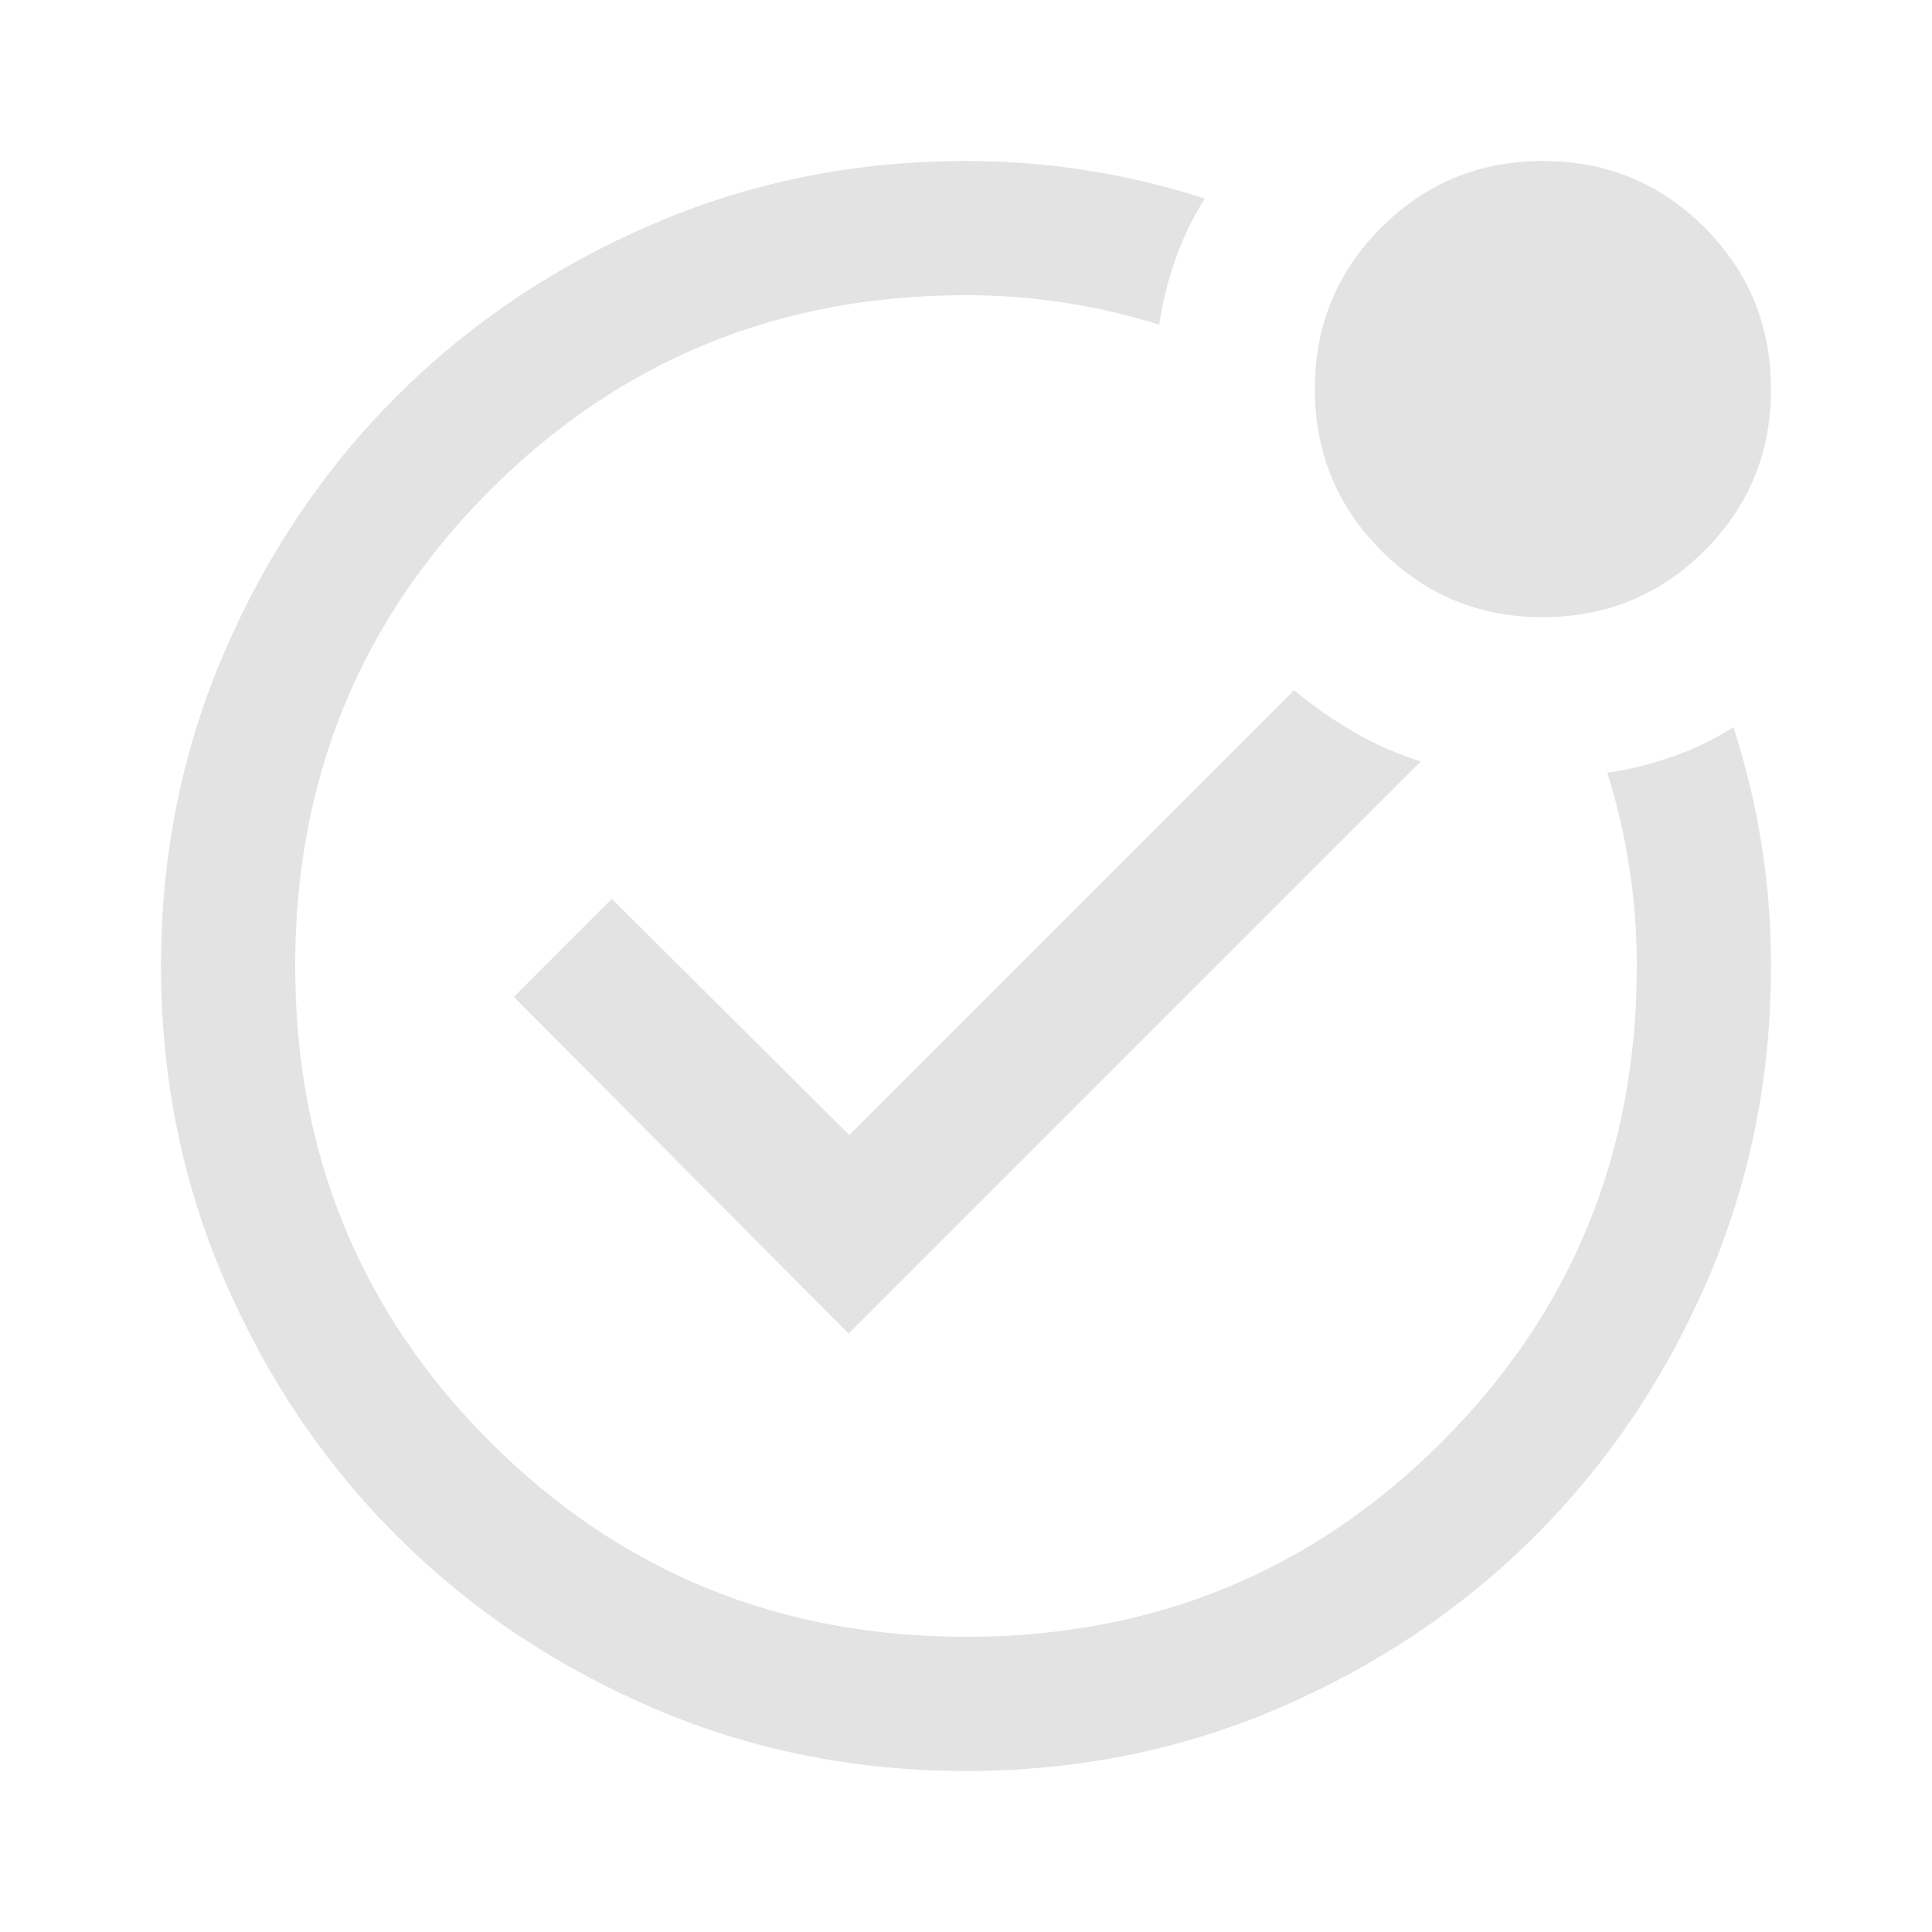
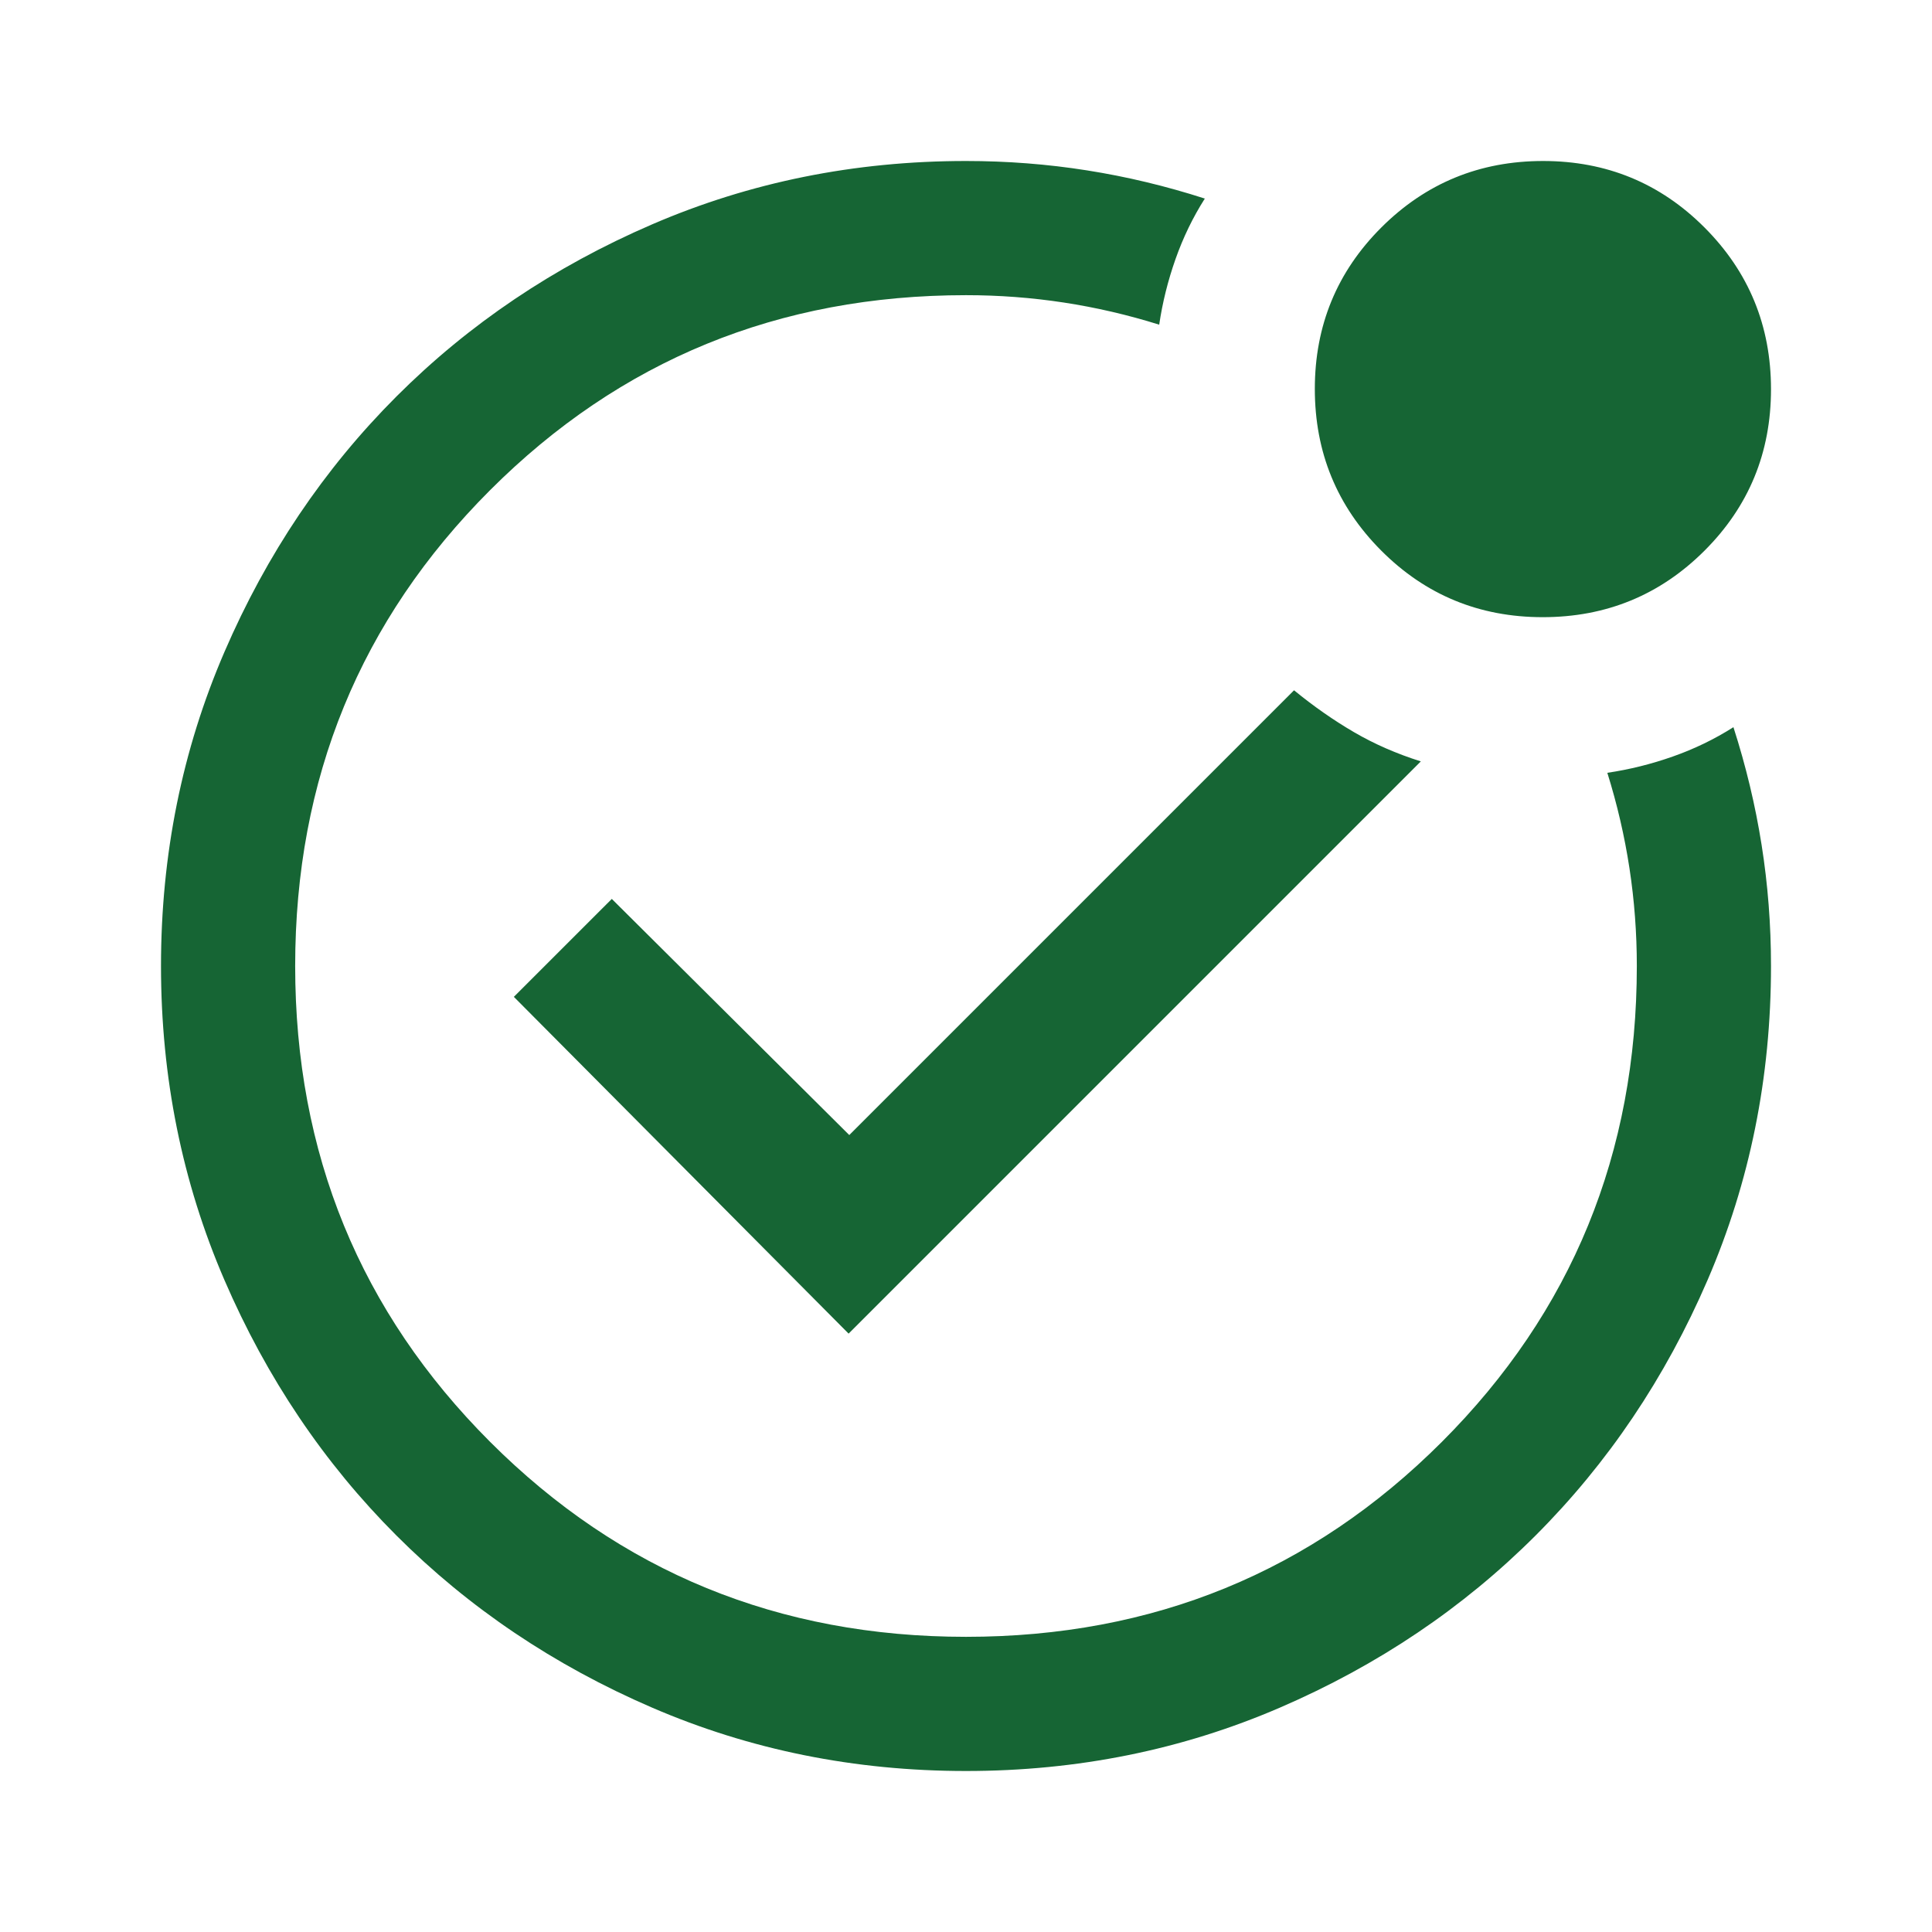
- <svg xmlns="http://www.w3.org/2000/svg" height="40px" viewBox="0 -960 960 960" width="40px" fill="#e3e3e3">
+ <svg xmlns="http://www.w3.org/2000/svg" height="40px" viewBox="0 -960 960 960" width="40px" fill="rgb(22, 101, 52)">
  <path d="M480-480Zm286.59-173.33q-47.26 0-80.26-33.08-33-33.08-33-80.34 0-47.25 33.08-80.25t80.34-33Q814-880 847-846.92t33 80.33q0 47.26-33.08 80.26-33.08 33-80.33 33ZM480-80q-83 0-156-31.5T197-197q-54-54-85.5-127T80-480q0-83 31.5-156T197-763q54-54 127-85.5T480-880q30.67 0 60.18 4.67 29.51 4.66 58.49 14-8.91 14.01-14.57 30.09-5.67 16.08-8.1 32.57-23.41-7.33-47.41-11-24-3.66-48.59-3.66-139.58 0-236.46 96.87-96.87 96.88-96.87 236.46t96.87 236.46q96.88 96.87 236.46 96.87t236.46-96.87q96.87-96.88 96.87-236.46 0-24.59-3.66-48.59-3.67-24-11-47.41 16.49-2.43 32.57-8.1 16.08-5.66 30.09-14.57 9.34 28.98 14 58.49Q880-510.67 880-480q0 83-31.5 156T763-197q-54 54-127 85.5T480-80Zm-58.33-217.33L706-581.67q-18-5.66-33.17-14.5Q657.67-605 643-617L422-396 304-513.33l-48.67 48.66 166.34 167.34Z" />
</svg>
